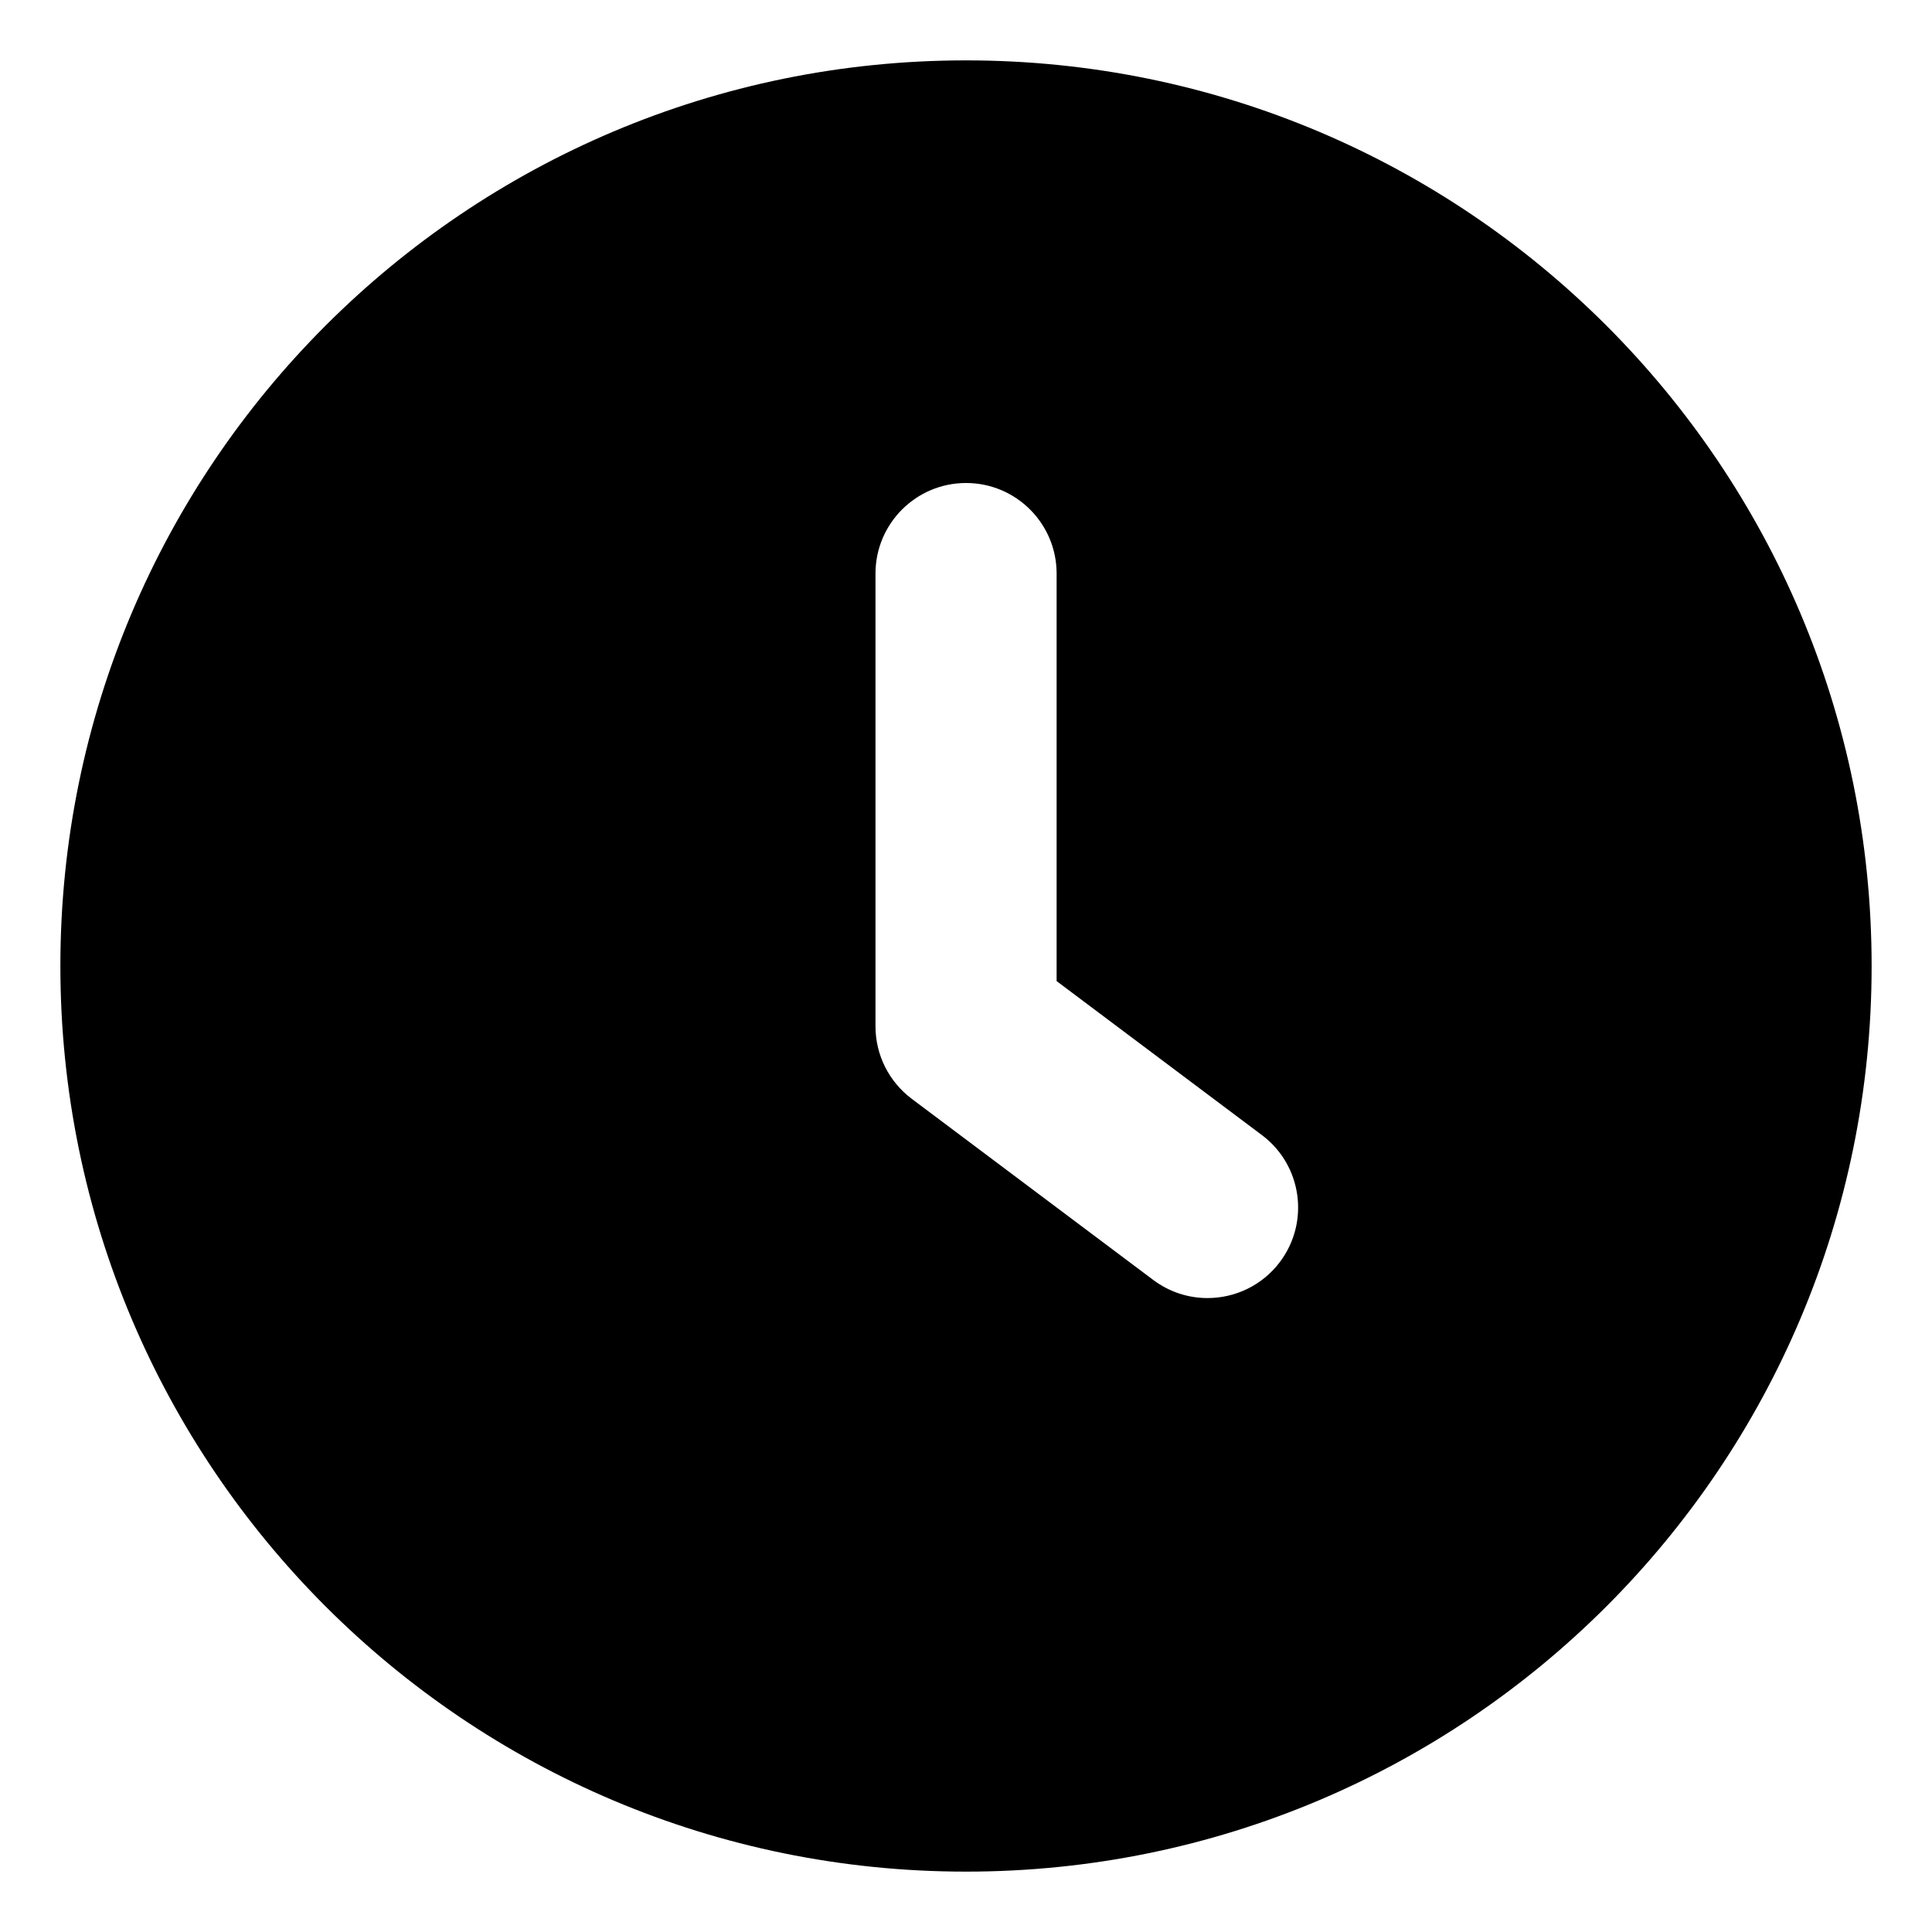
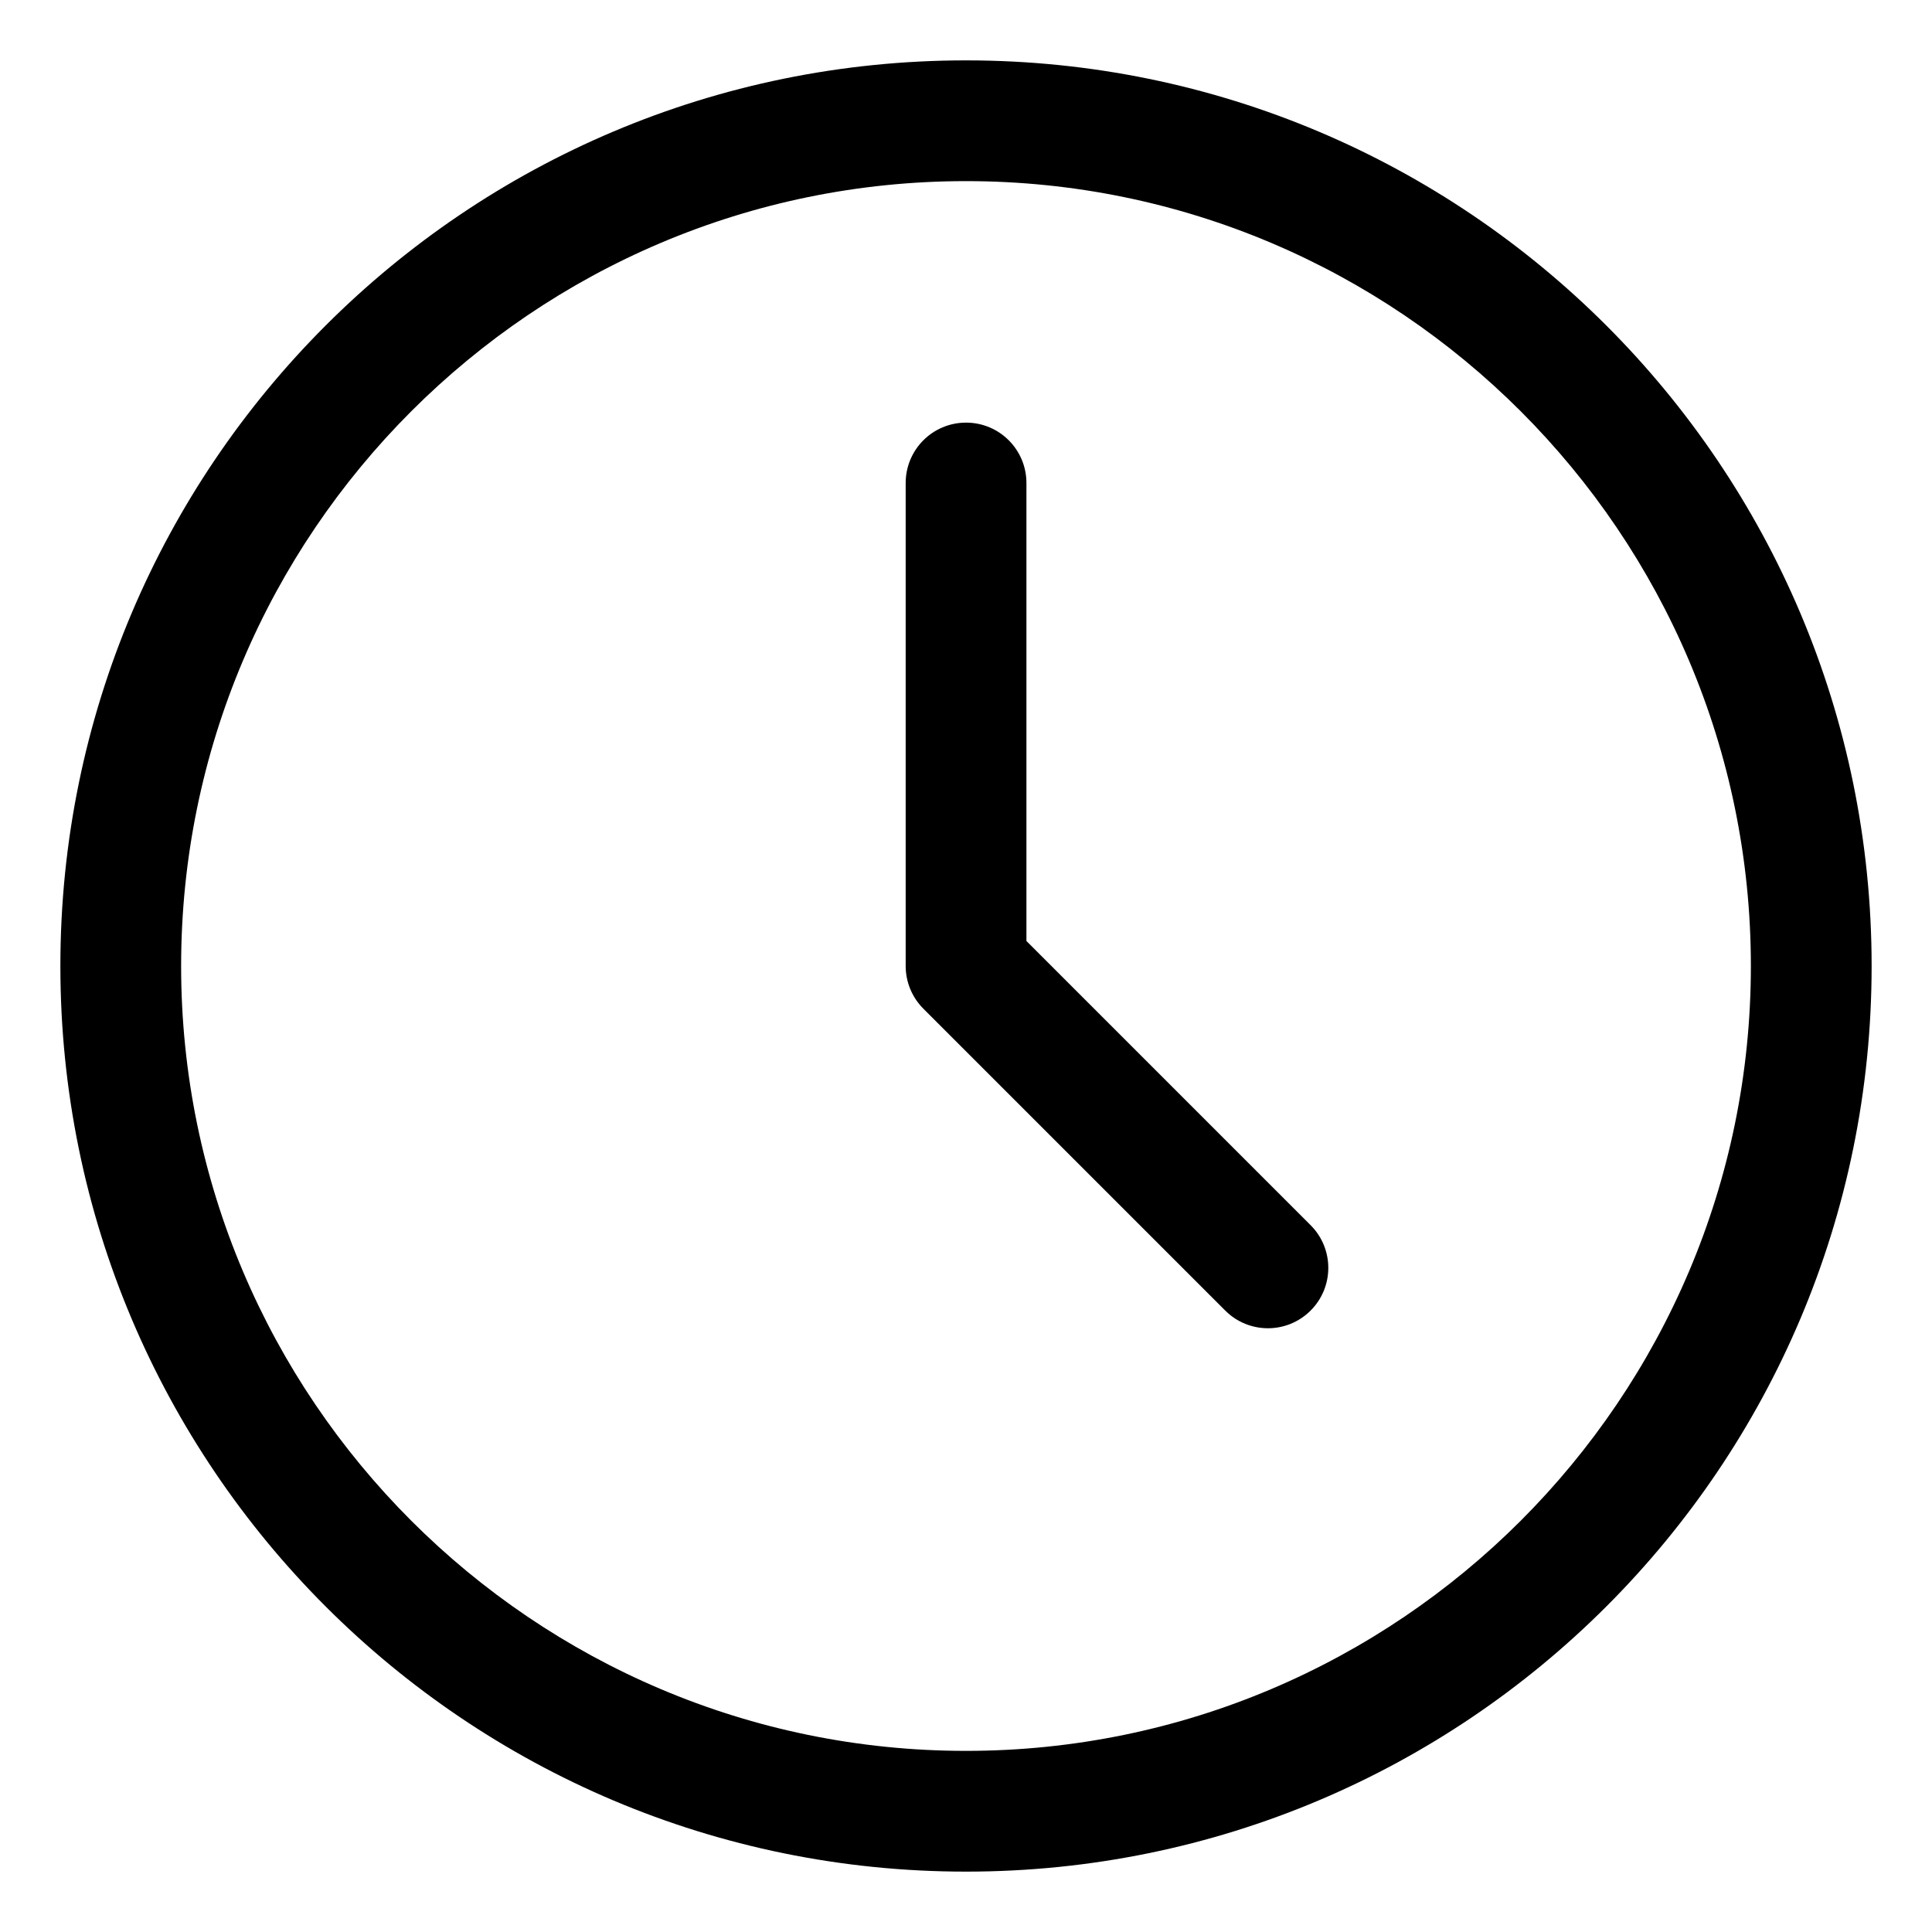
<svg xmlns="http://www.w3.org/2000/svg" viewBox="0 0 512 512">
-   <path d="M256 16C123.42 16 16 123.418 16 256C16 388.578 123.42 496 256 496S496 388.578 496 256C496 123.418 388.58 16 256 16ZM339.217 334.406C334.498 340.688 327.295 344 319.998 344C314.982 344 309.936 342.438 305.607 339.188L241.607 291.188C235.576 286.656 232.014 279.562 232.014 272V152C232.014 138.75 242.764 128 256.014 128S280.014 138.75 280.014 152V260L334.42 300.812C345.014 308.75 347.17 323.781 339.217 334.406Z" />
+   <path d="M256 16C123.42 16 16 123.418 16 256C16 388.58 123.42 496 256 496S496 388.58 496 256C496 123.418 388.58 16 256 16ZM256 464C141.309 464 48 370.691 48 256S141.309 48 256 48S464 141.309 464 256S370.691 464 256 464ZM272.014 249.375V128C272.014 119.156 264.857 112 256.014 112S240.014 119.156 240.014 128V256C240.014 260.25 241.701 264.312 244.701 267.312L324.701 347.312C327.826 350.438 331.92 352 336.014 352S344.201 350.438 347.326 347.312C353.576 341.062 353.576 330.937 347.326 324.688L272.014 249.375Z" />
</svg>
